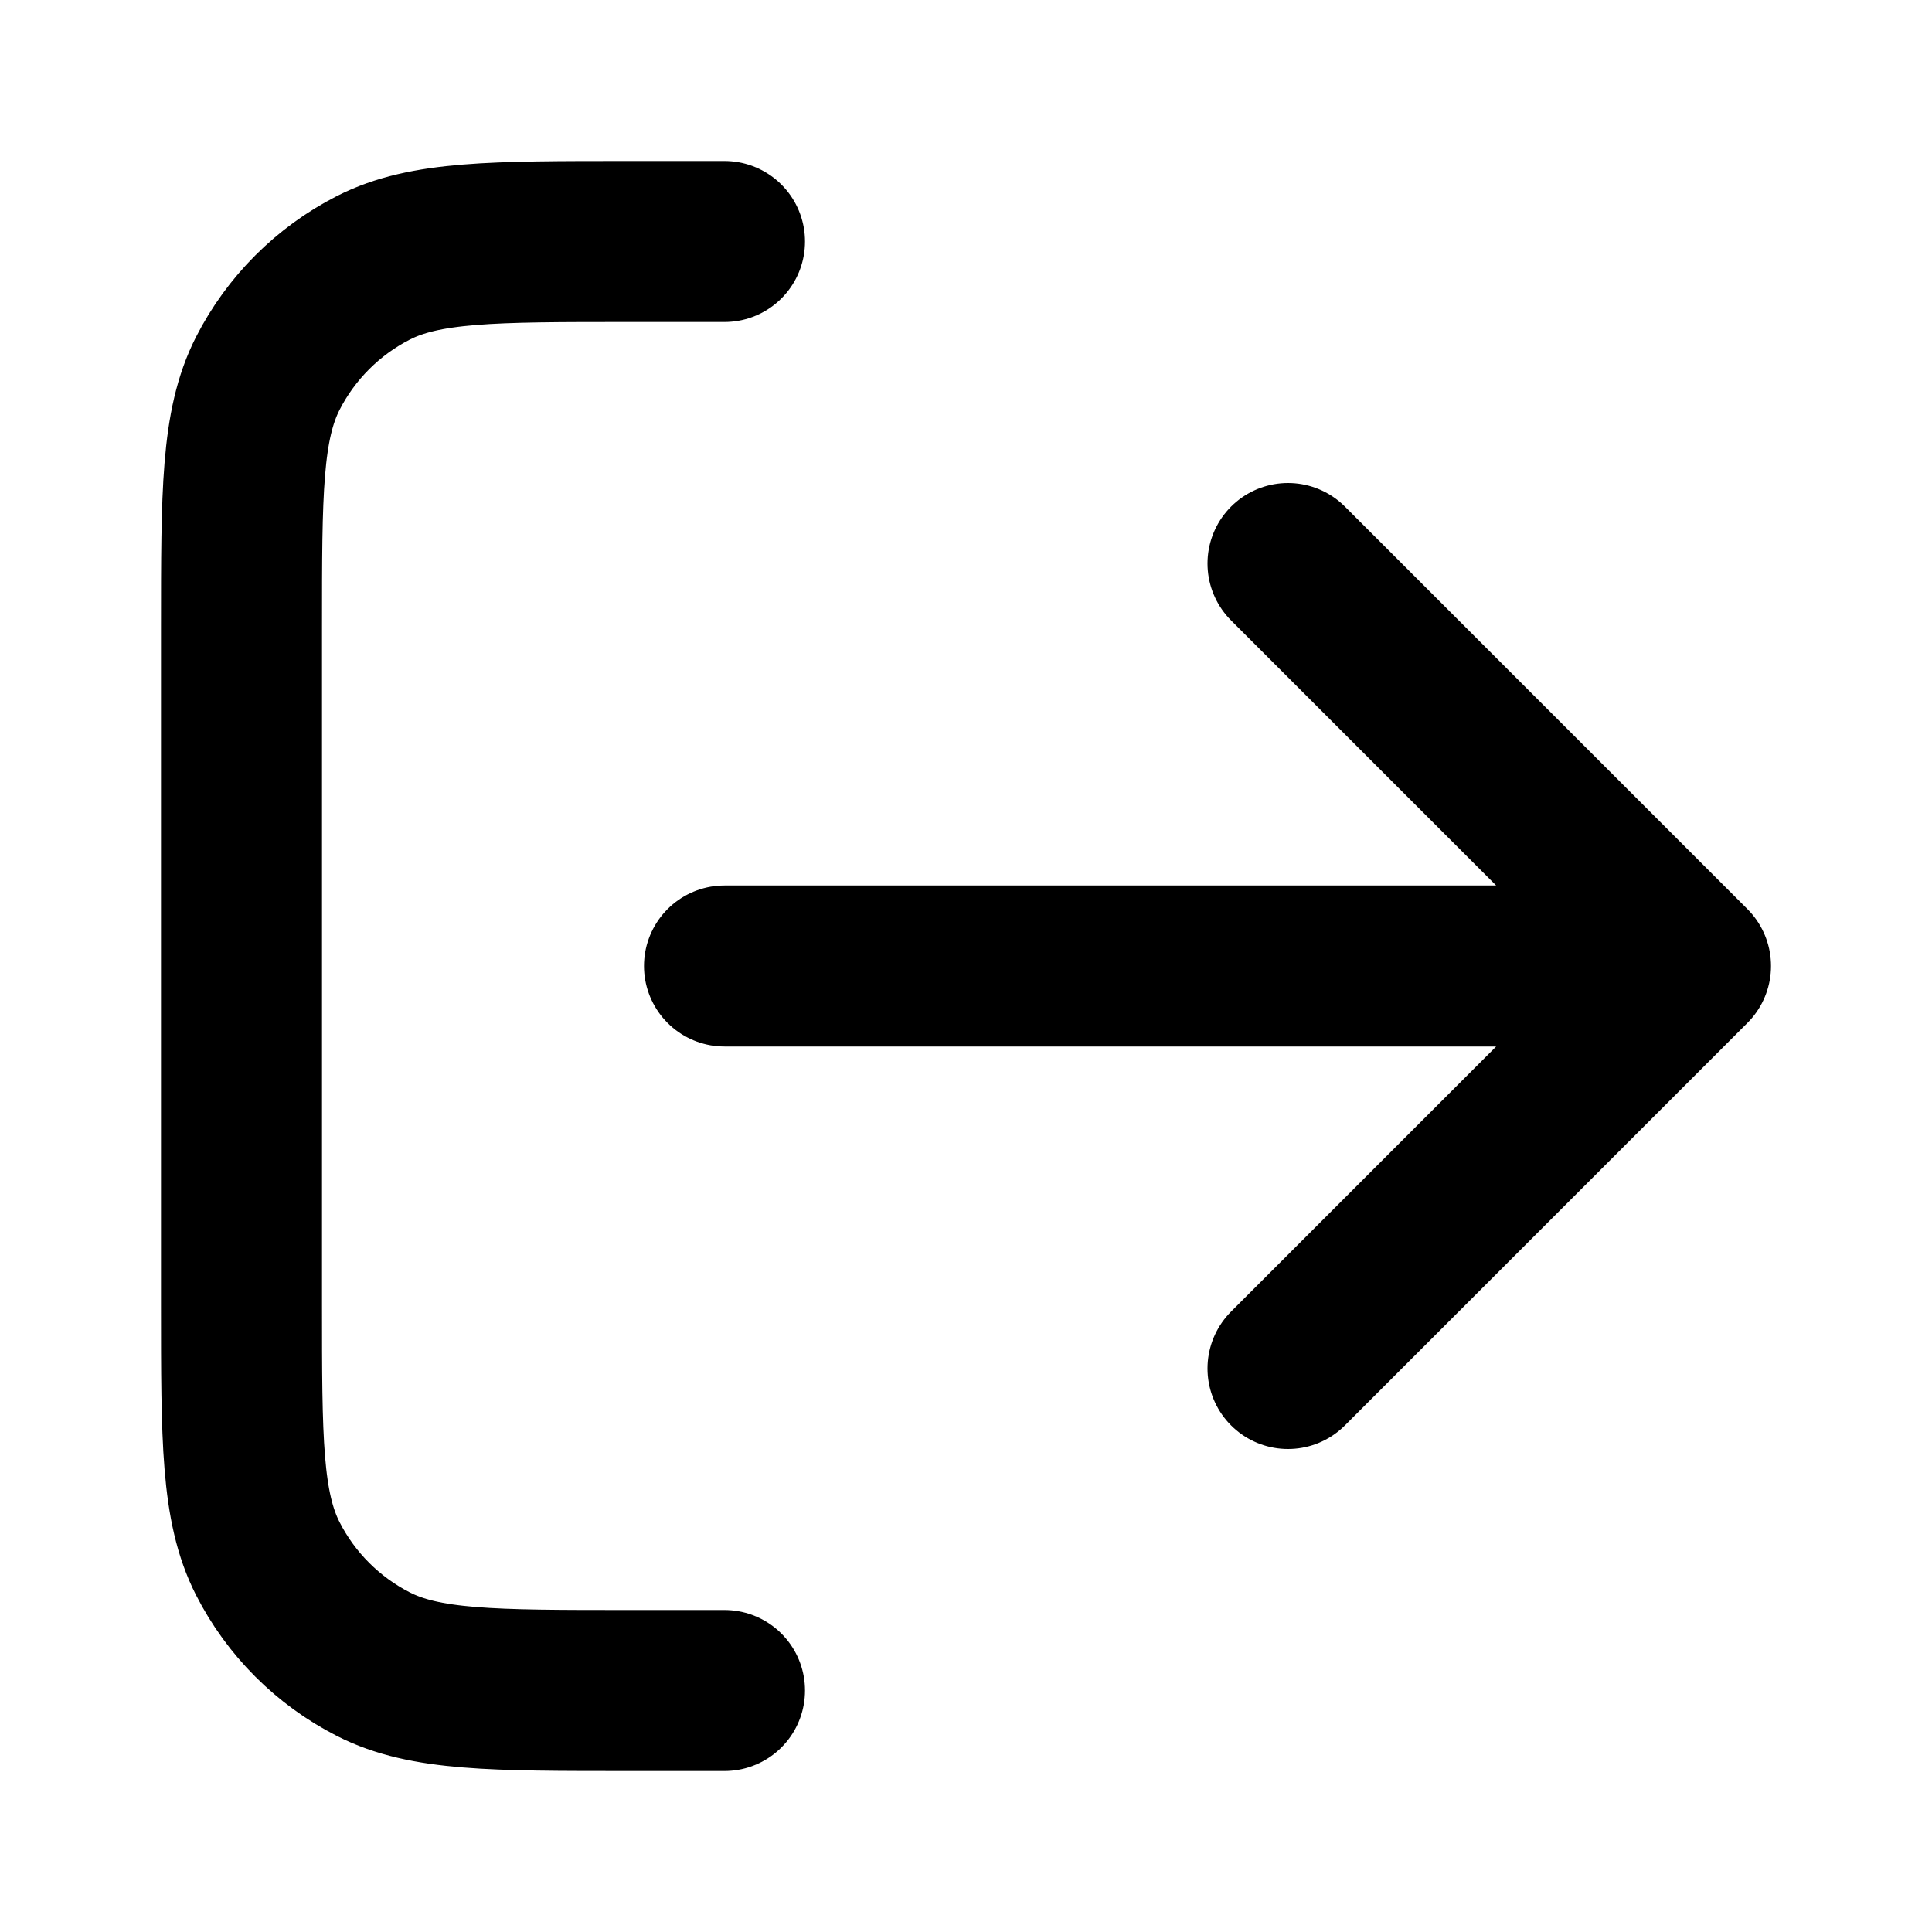
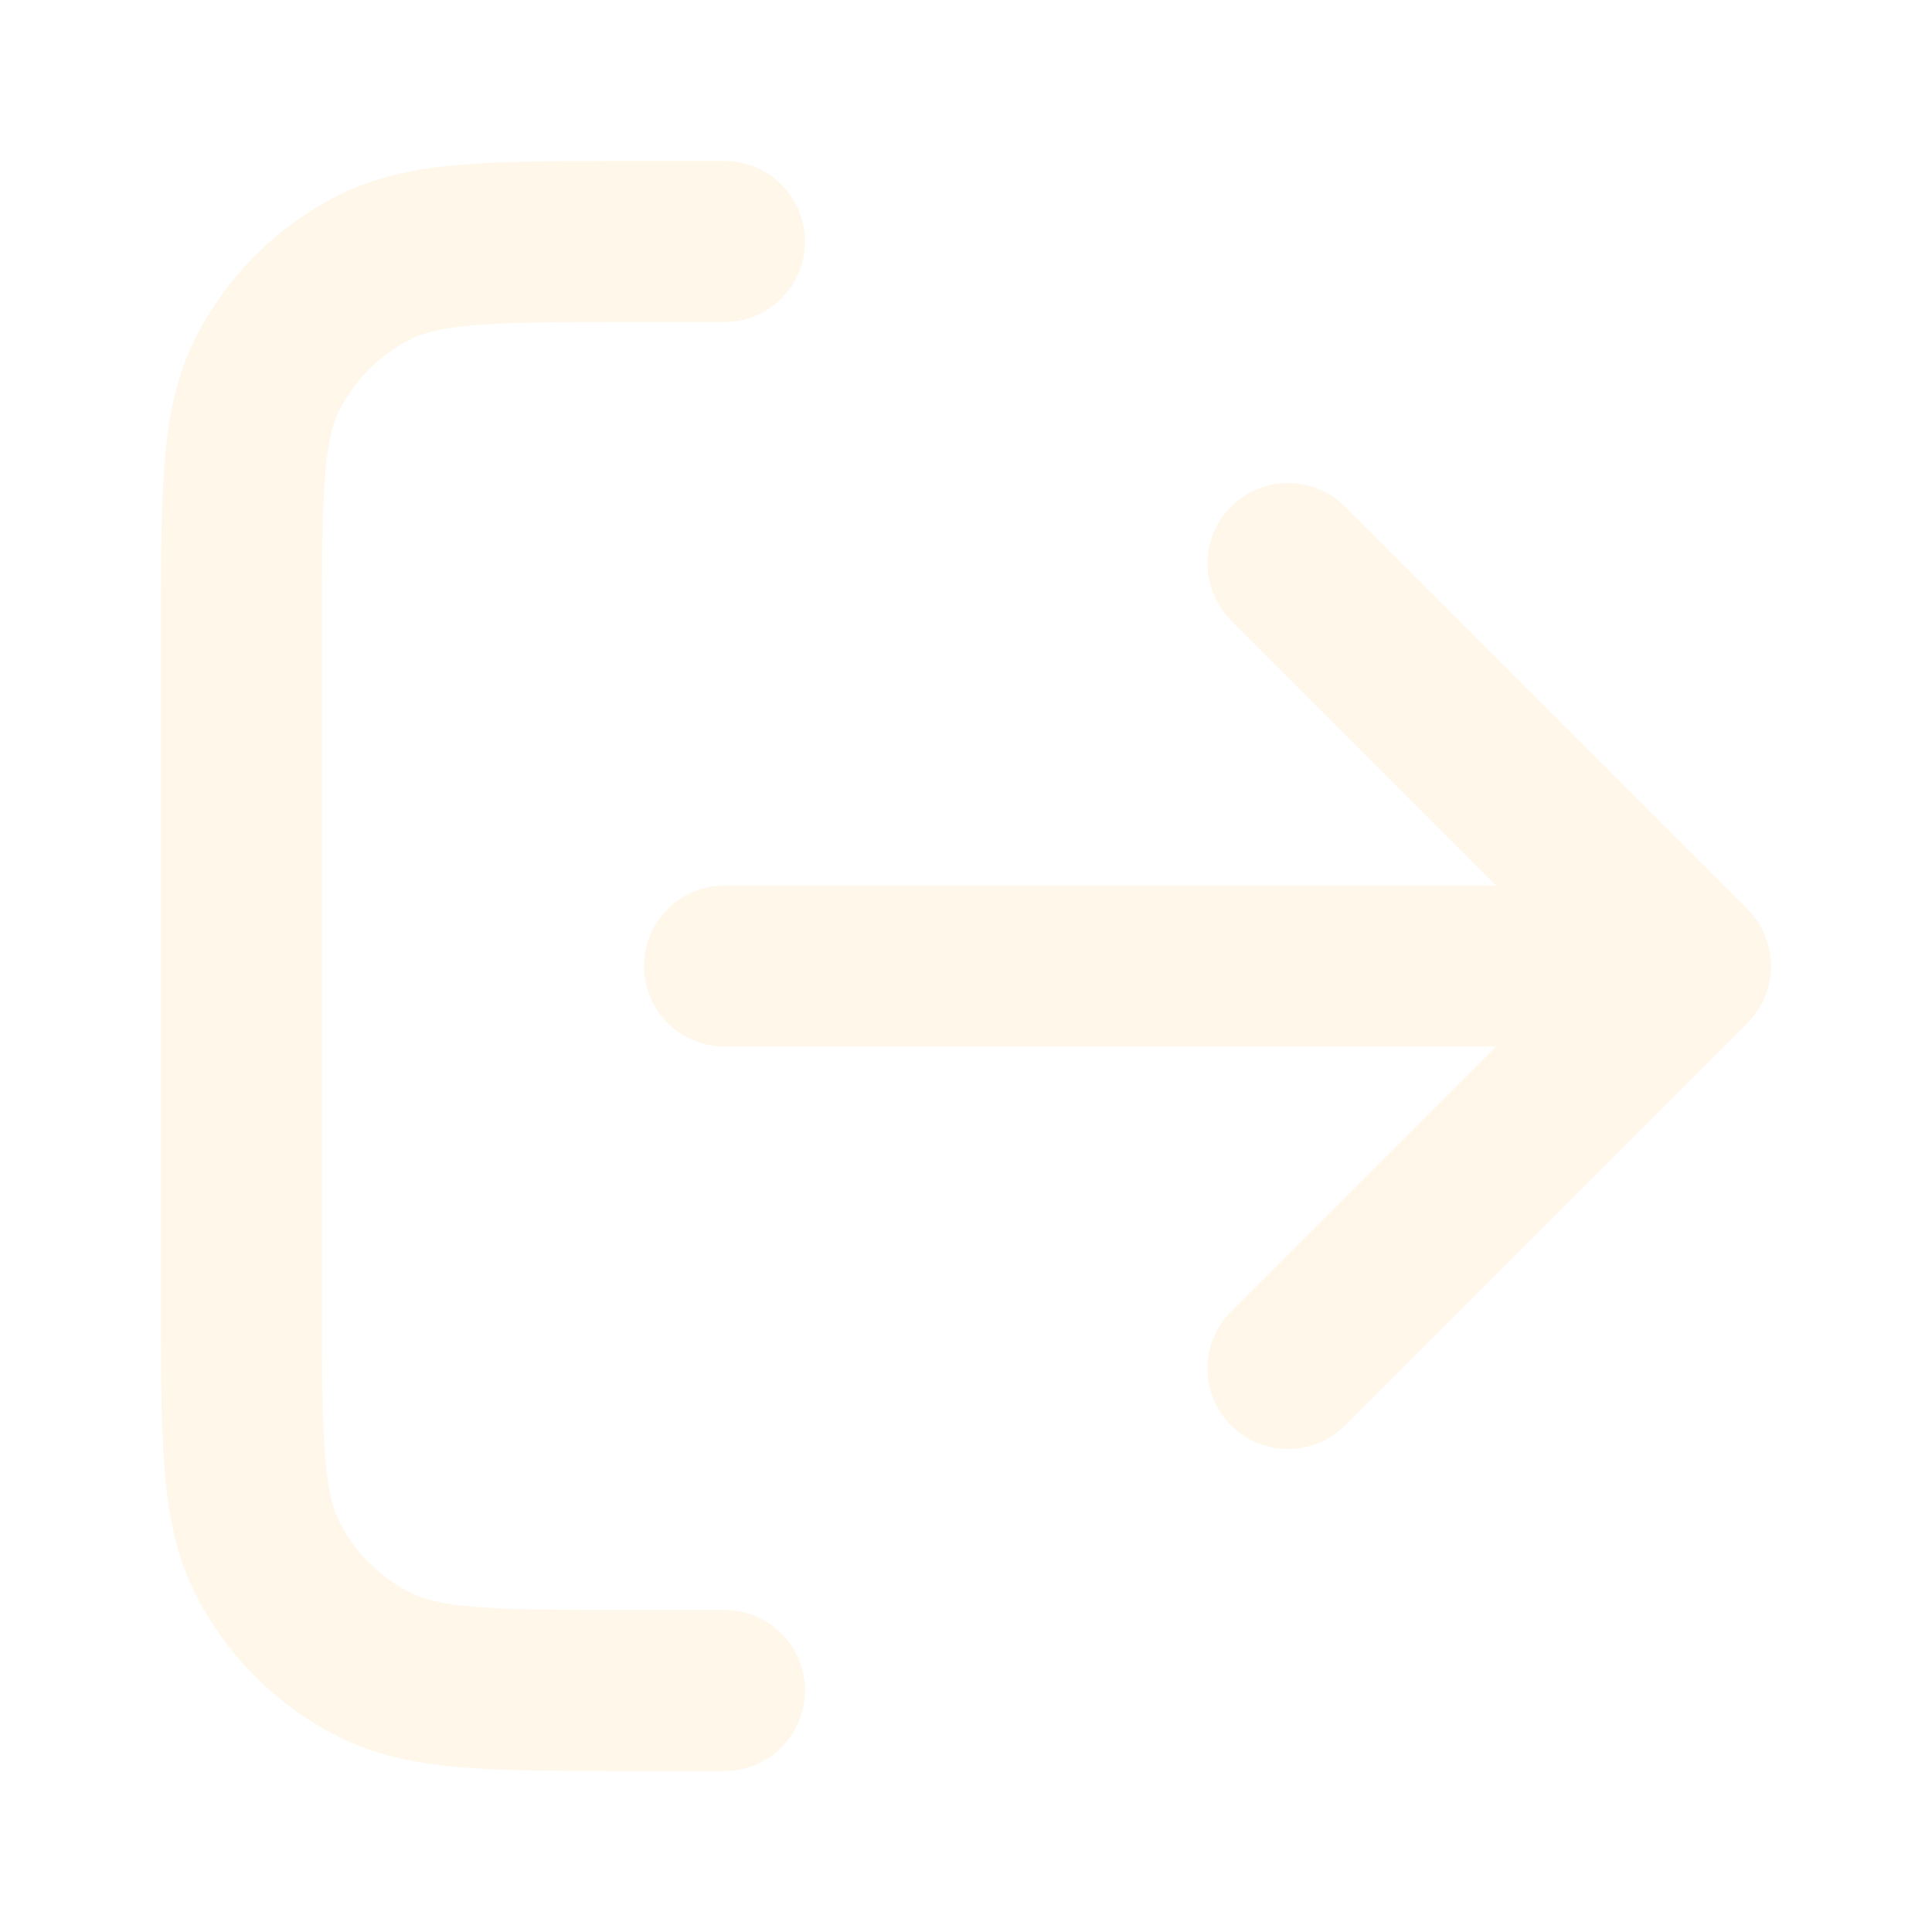
<svg xmlns="http://www.w3.org/2000/svg" width="24" height="24" viewBox="0 0 24 24" fill="none">
-   <path d="M16 17L21 12M21 12L16 7M21 12H9M9 3H7.8C6.12 3 5.28 3 4.638 3.327C4.074 3.615 3.615 4.074 3.327 4.638C3 5.28 3 6.12 3 7.8V16.2C3 17.88 3 18.72 3.327 19.362C3.615 19.927 4.074 20.385 4.638 20.673C5.28 21 6.12 21 7.8 21H9" stroke="black" stroke-width="2" stroke-linecap="round" stroke-linejoin="round" />
+   <path d="M16 17L21 12M21 12L16 7M21 12H9M9 3H7.8C6.12 3 5.28 3 4.638 3.327C4.074 3.615 3.615 4.074 3.327 4.638C3 5.28 3 6.12 3 7.8V16.2C3 17.88 3 18.72 3.327 19.362C3.615 19.927 4.074 20.385 4.638 20.673C5.28 21 6.12 21 7.8 21H9" stroke="#FFF7E9" stroke-width="2" stroke-linecap="round" stroke-linejoin="round" />
</svg>
